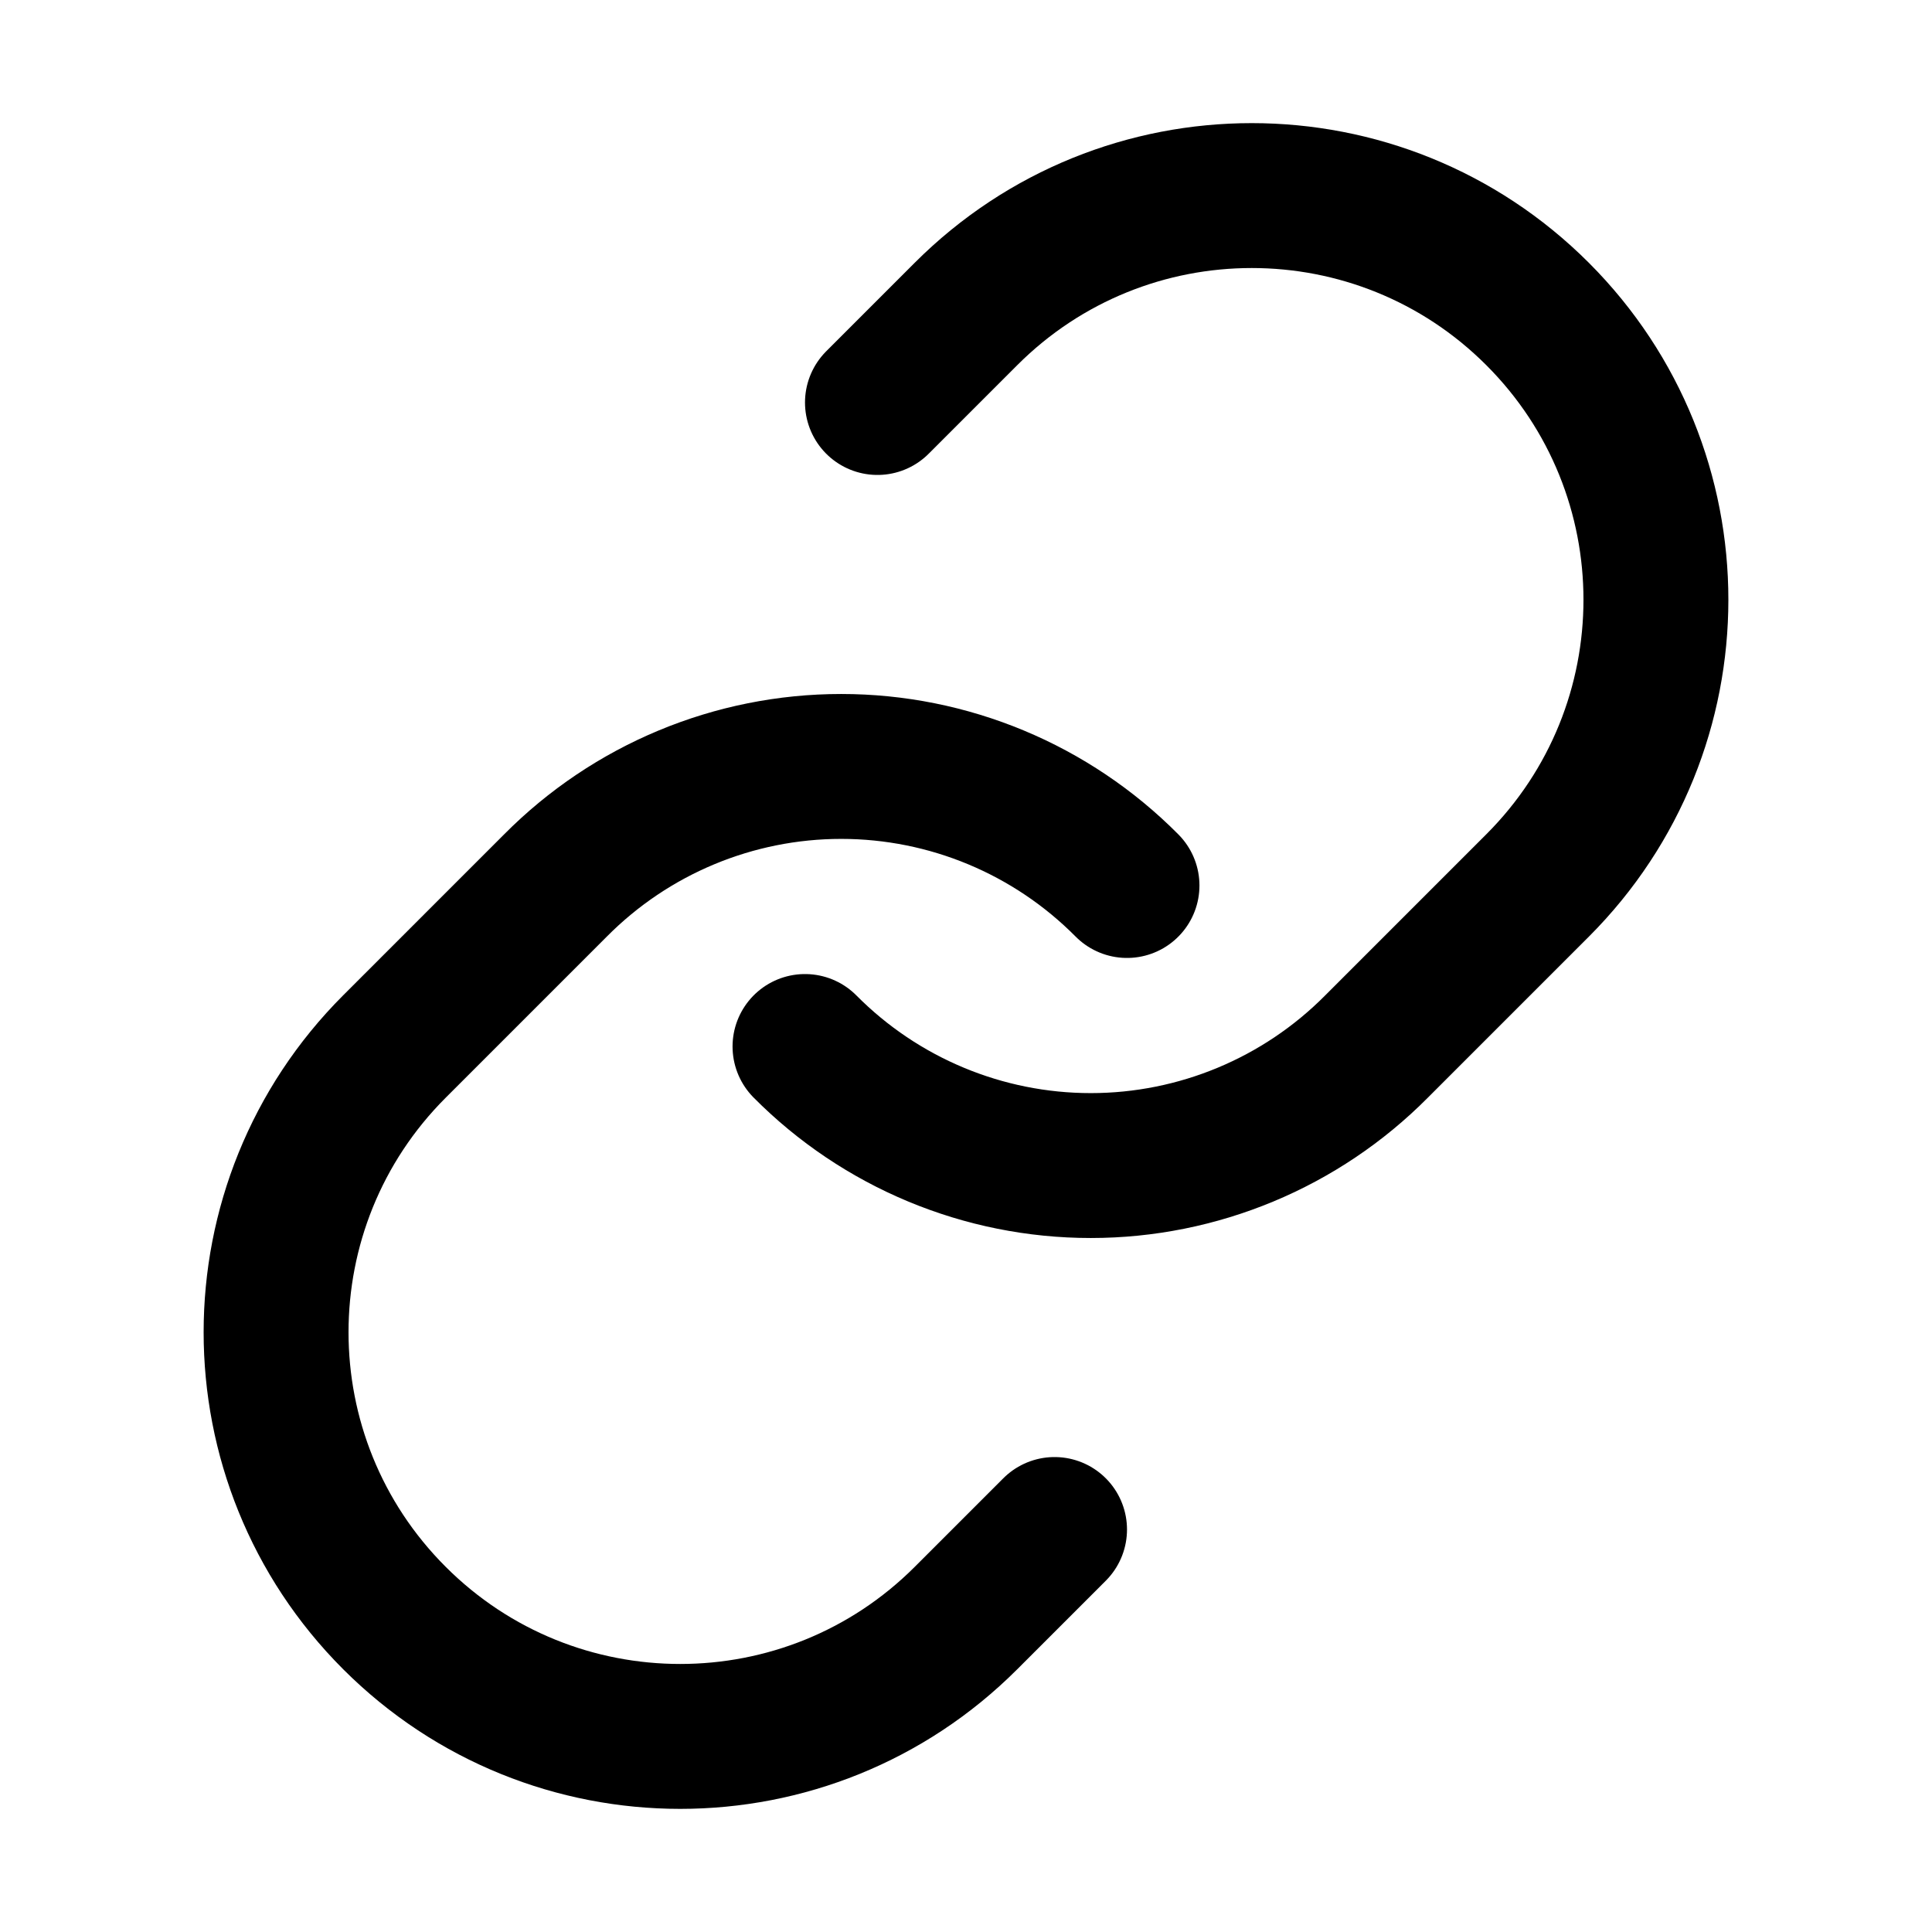
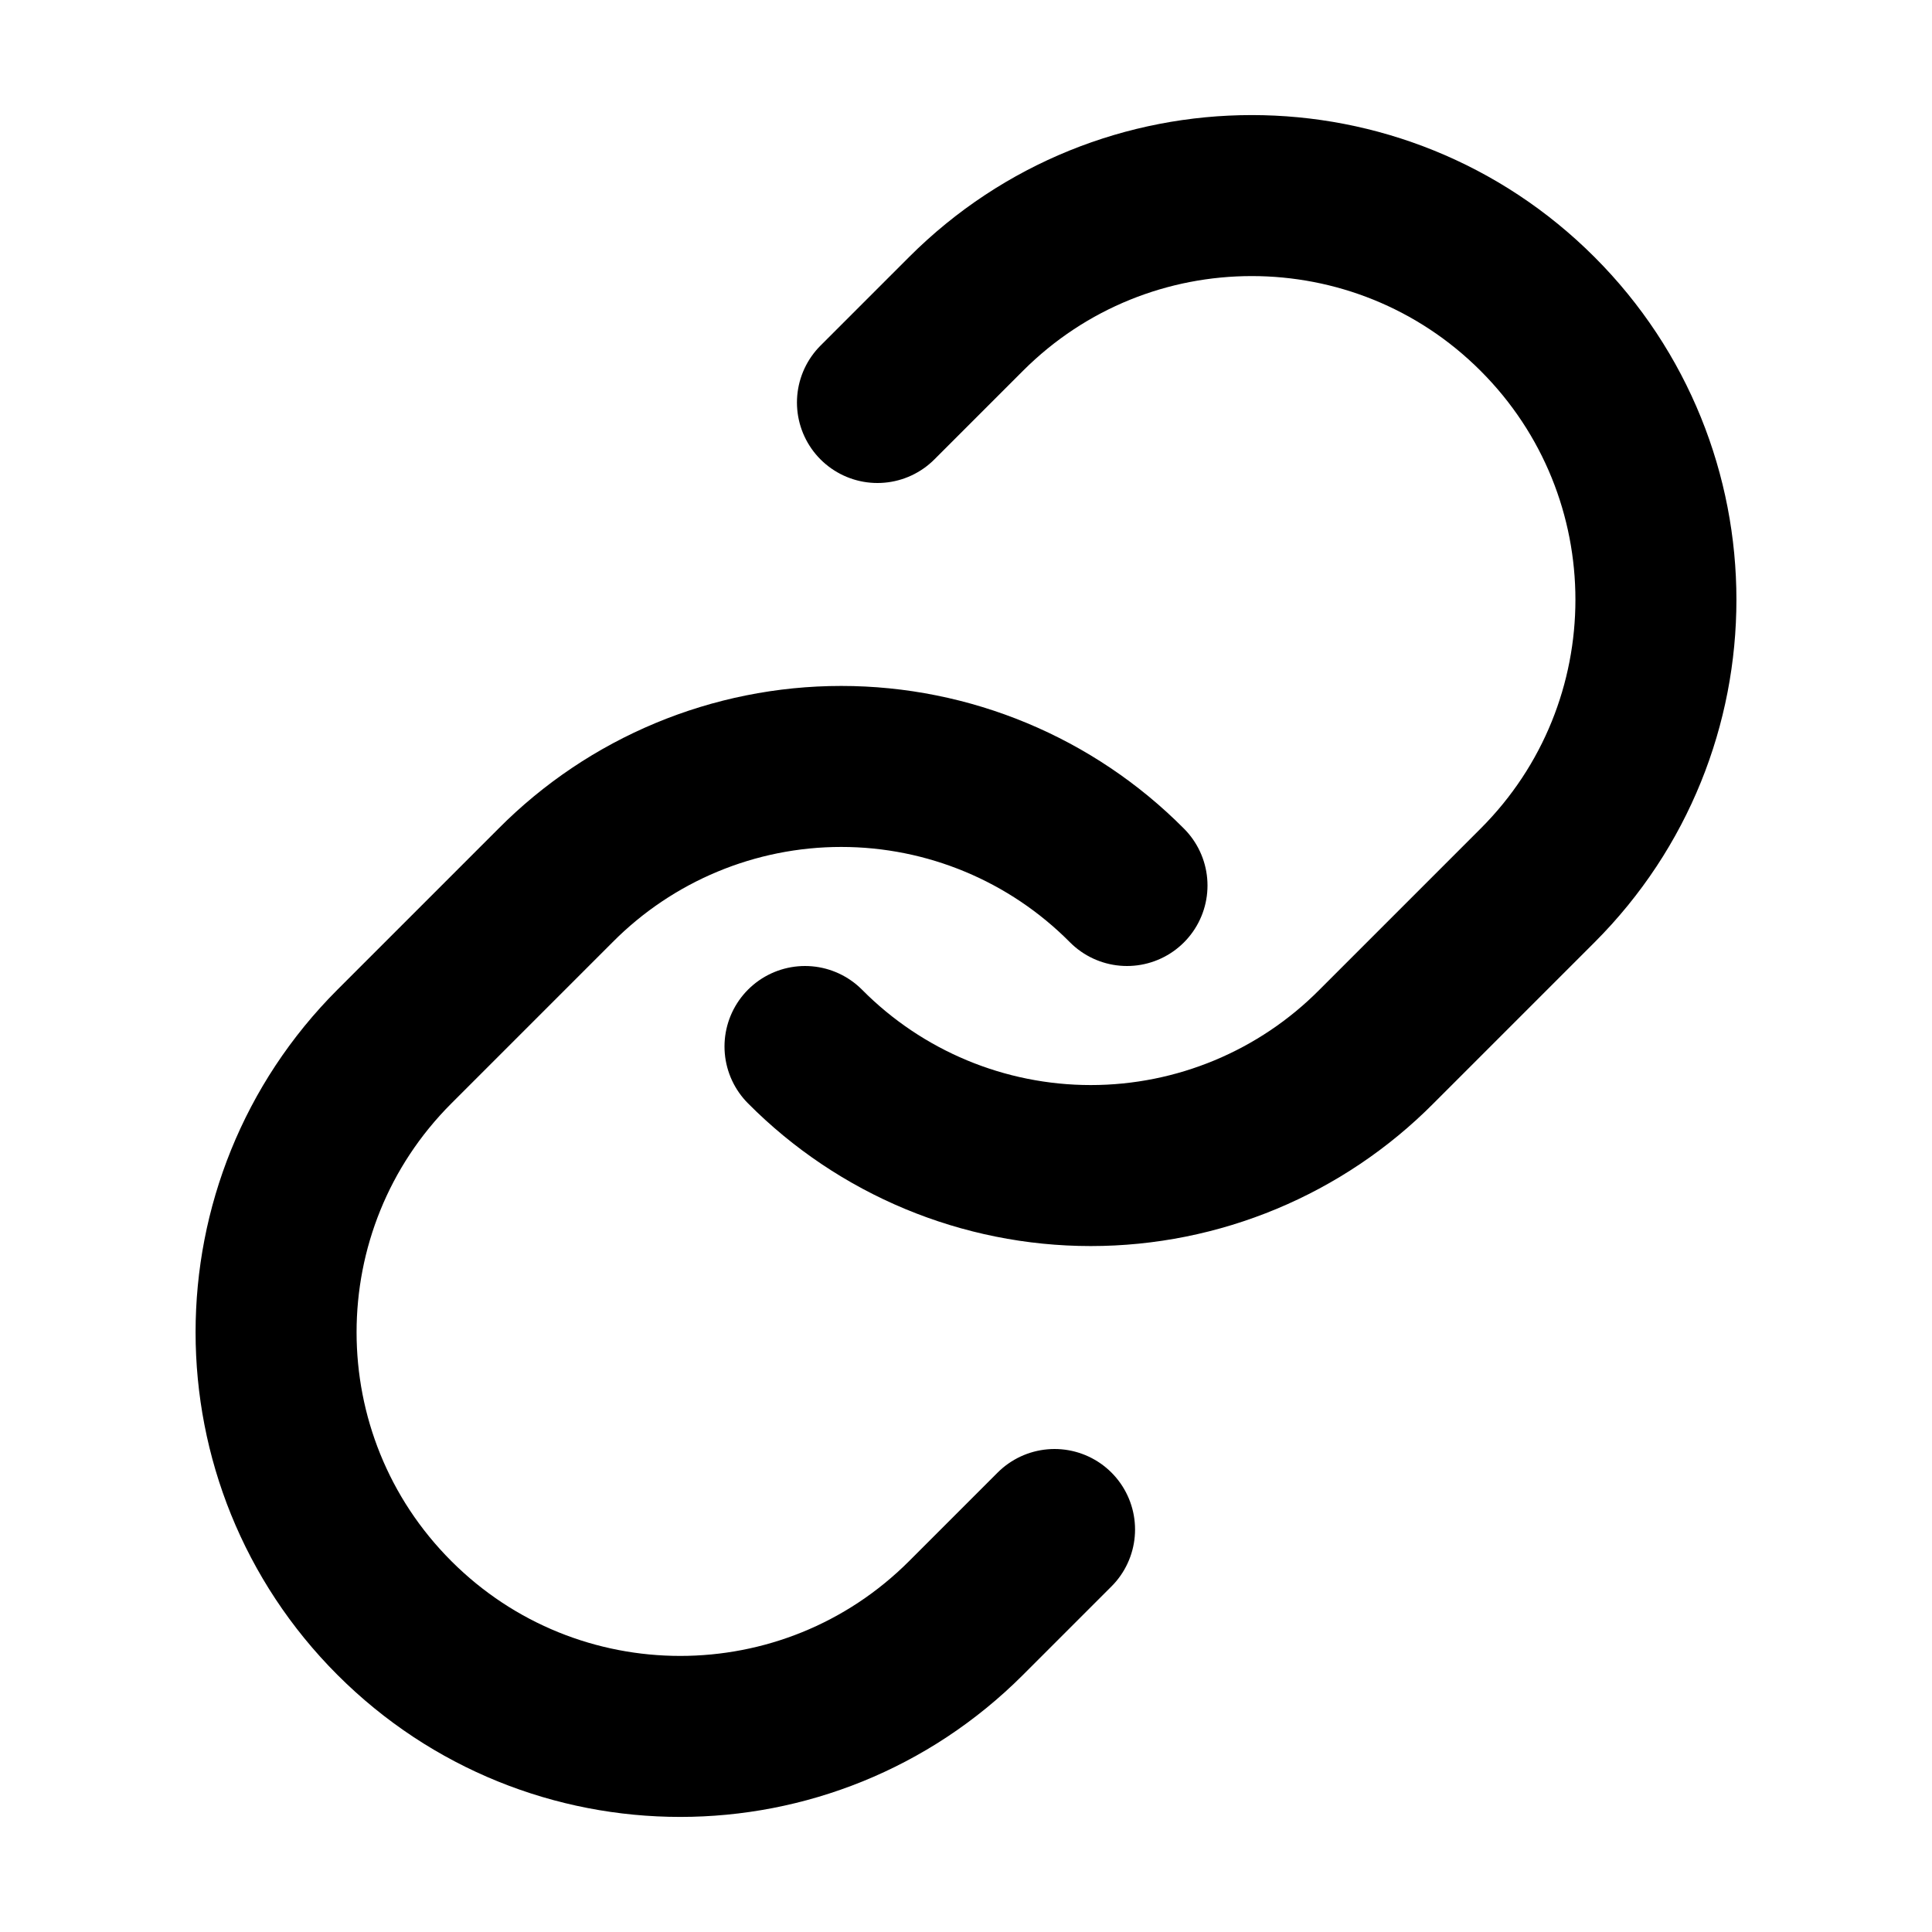
- <svg xmlns="http://www.w3.org/2000/svg" width="256" height="256" viewBox="0 0 24 24" fill="none" stroke="currentColor" stroke-width="1.8" stroke-linecap="round" stroke-linejoin="round">
+ <svg xmlns="http://www.w3.org/2000/svg" width="256" height="256" viewBox="0 0 24 24" fill="none" stroke="currentColor" stroke-width="2.0" stroke-linecap="round" stroke-linejoin="round">
  <path d="M10 13a5 5 0 0 0 7.1 0l2-2a5 5 0 0 0-7.1-7.1l-1.1 1.1M14 11a5 5 0 0 0-7.1 0l-2 2A5 5 0 0 0 12 20.1l1.1-1.1" />
</svg>
